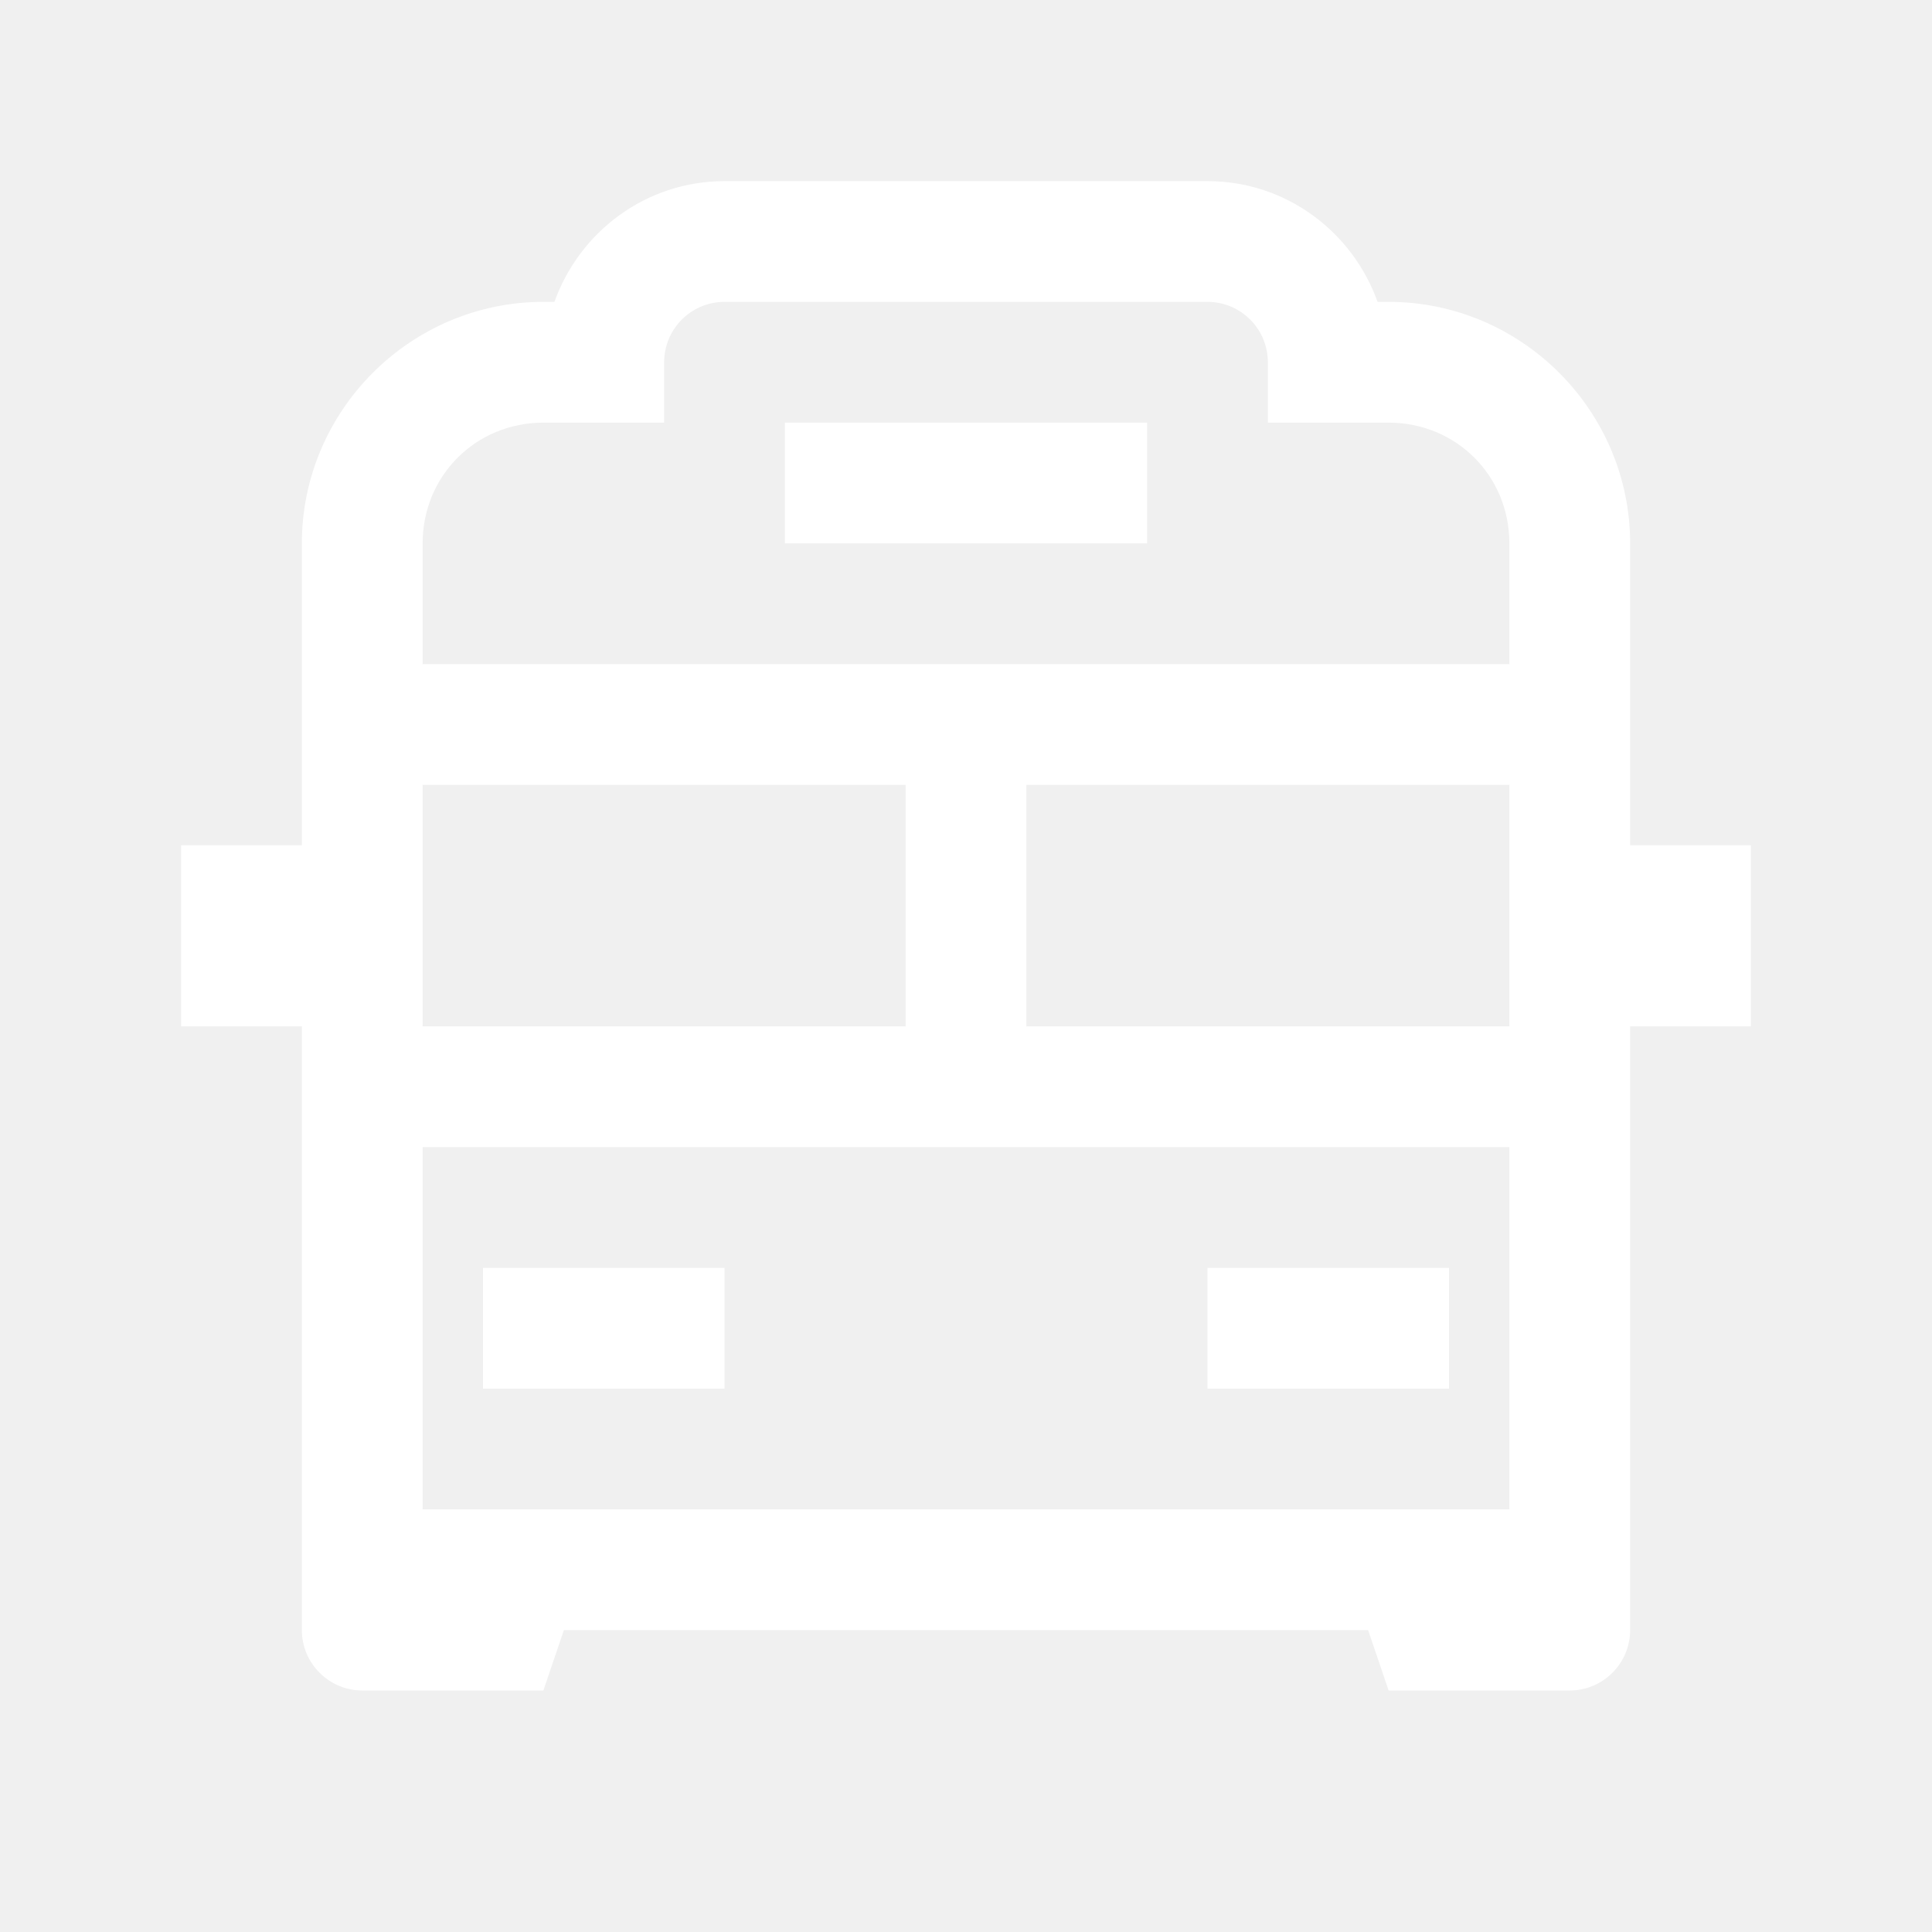
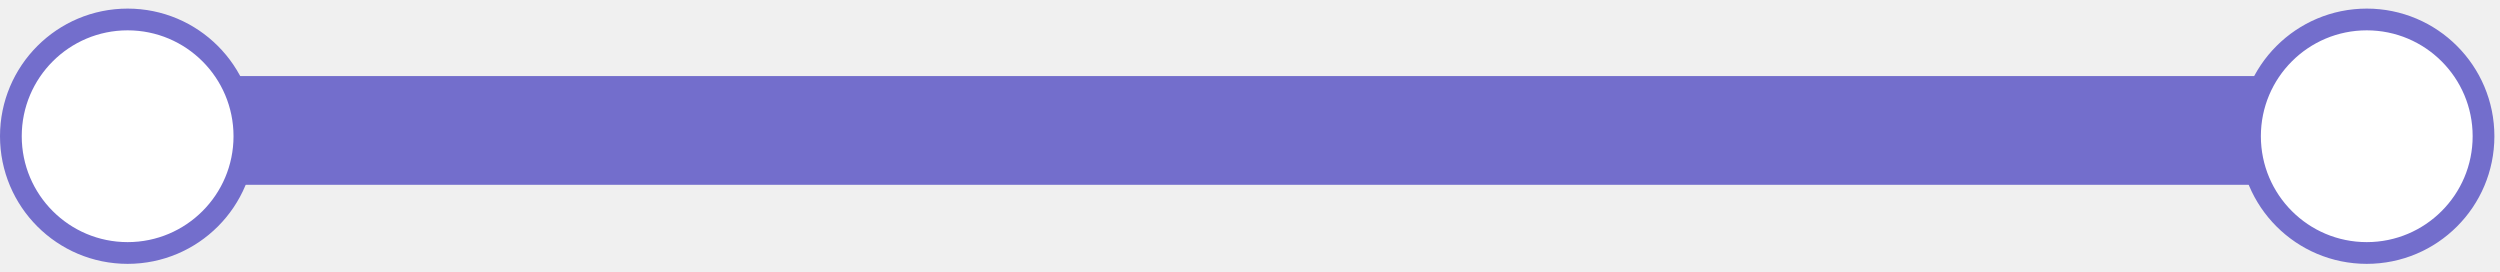
- <svg xmlns="http://www.w3.org/2000/svg" width="66" height="66" viewBox="0 0 66 66" fill="none">
-   <path d="M24.75 6.188C22.065 6.188 19.796 7.917 18.941 10.312H18.562C14.025 10.312 10.312 14.025 10.312 18.562V28.875H6.188V35.062H10.312V55.688C10.312 56.822 11.241 57.75 12.375 57.75H18.562L19.263 55.688H46.737L47.438 57.75H53.625C54.759 57.75 55.688 56.822 55.688 55.688V35.062H59.812V28.875H55.688V18.562C55.688 14.025 51.975 10.312 47.438 10.312H47.059C46.204 7.917 43.935 6.188 41.25 6.188H24.75ZM24.75 10.312H41.25C42.389 10.312 43.312 11.239 43.312 12.375V14.438H47.438C49.748 14.438 51.562 16.253 51.562 18.562V22.688H14.438V18.562C14.438 16.253 16.253 14.438 18.562 14.438H22.688V12.375C22.688 11.239 23.611 10.312 24.75 10.312ZM26.812 14.438V18.562H39.188V14.438H26.812ZM14.438 26.812H30.938V35.062H14.438V26.812ZM35.062 26.812H51.562V35.062H35.062V26.812ZM14.438 39.188H51.562V51.562H14.438V39.188ZM16.5 43.312V47.438H24.75V43.312H16.5ZM41.25 43.312V47.438H49.5V43.312H41.25Z" fill="white" />
+ <svg xmlns="http://www.w3.org/2000/svg" width="230" height="25" viewBox="0 0 230 25" fill="none">
+   <path d="M15 12H218" stroke="#736ECC" stroke-width="10" stroke-linecap="round" />
+   <circle cx="11.742" cy="12.533" r="10.742" fill="white" stroke="#736ECC" stroke-width="2" />
+   <circle cx="217.742" cy="12.533" r="10.742" fill="white" stroke="#736ECC" stroke-width="2" />
</svg>
